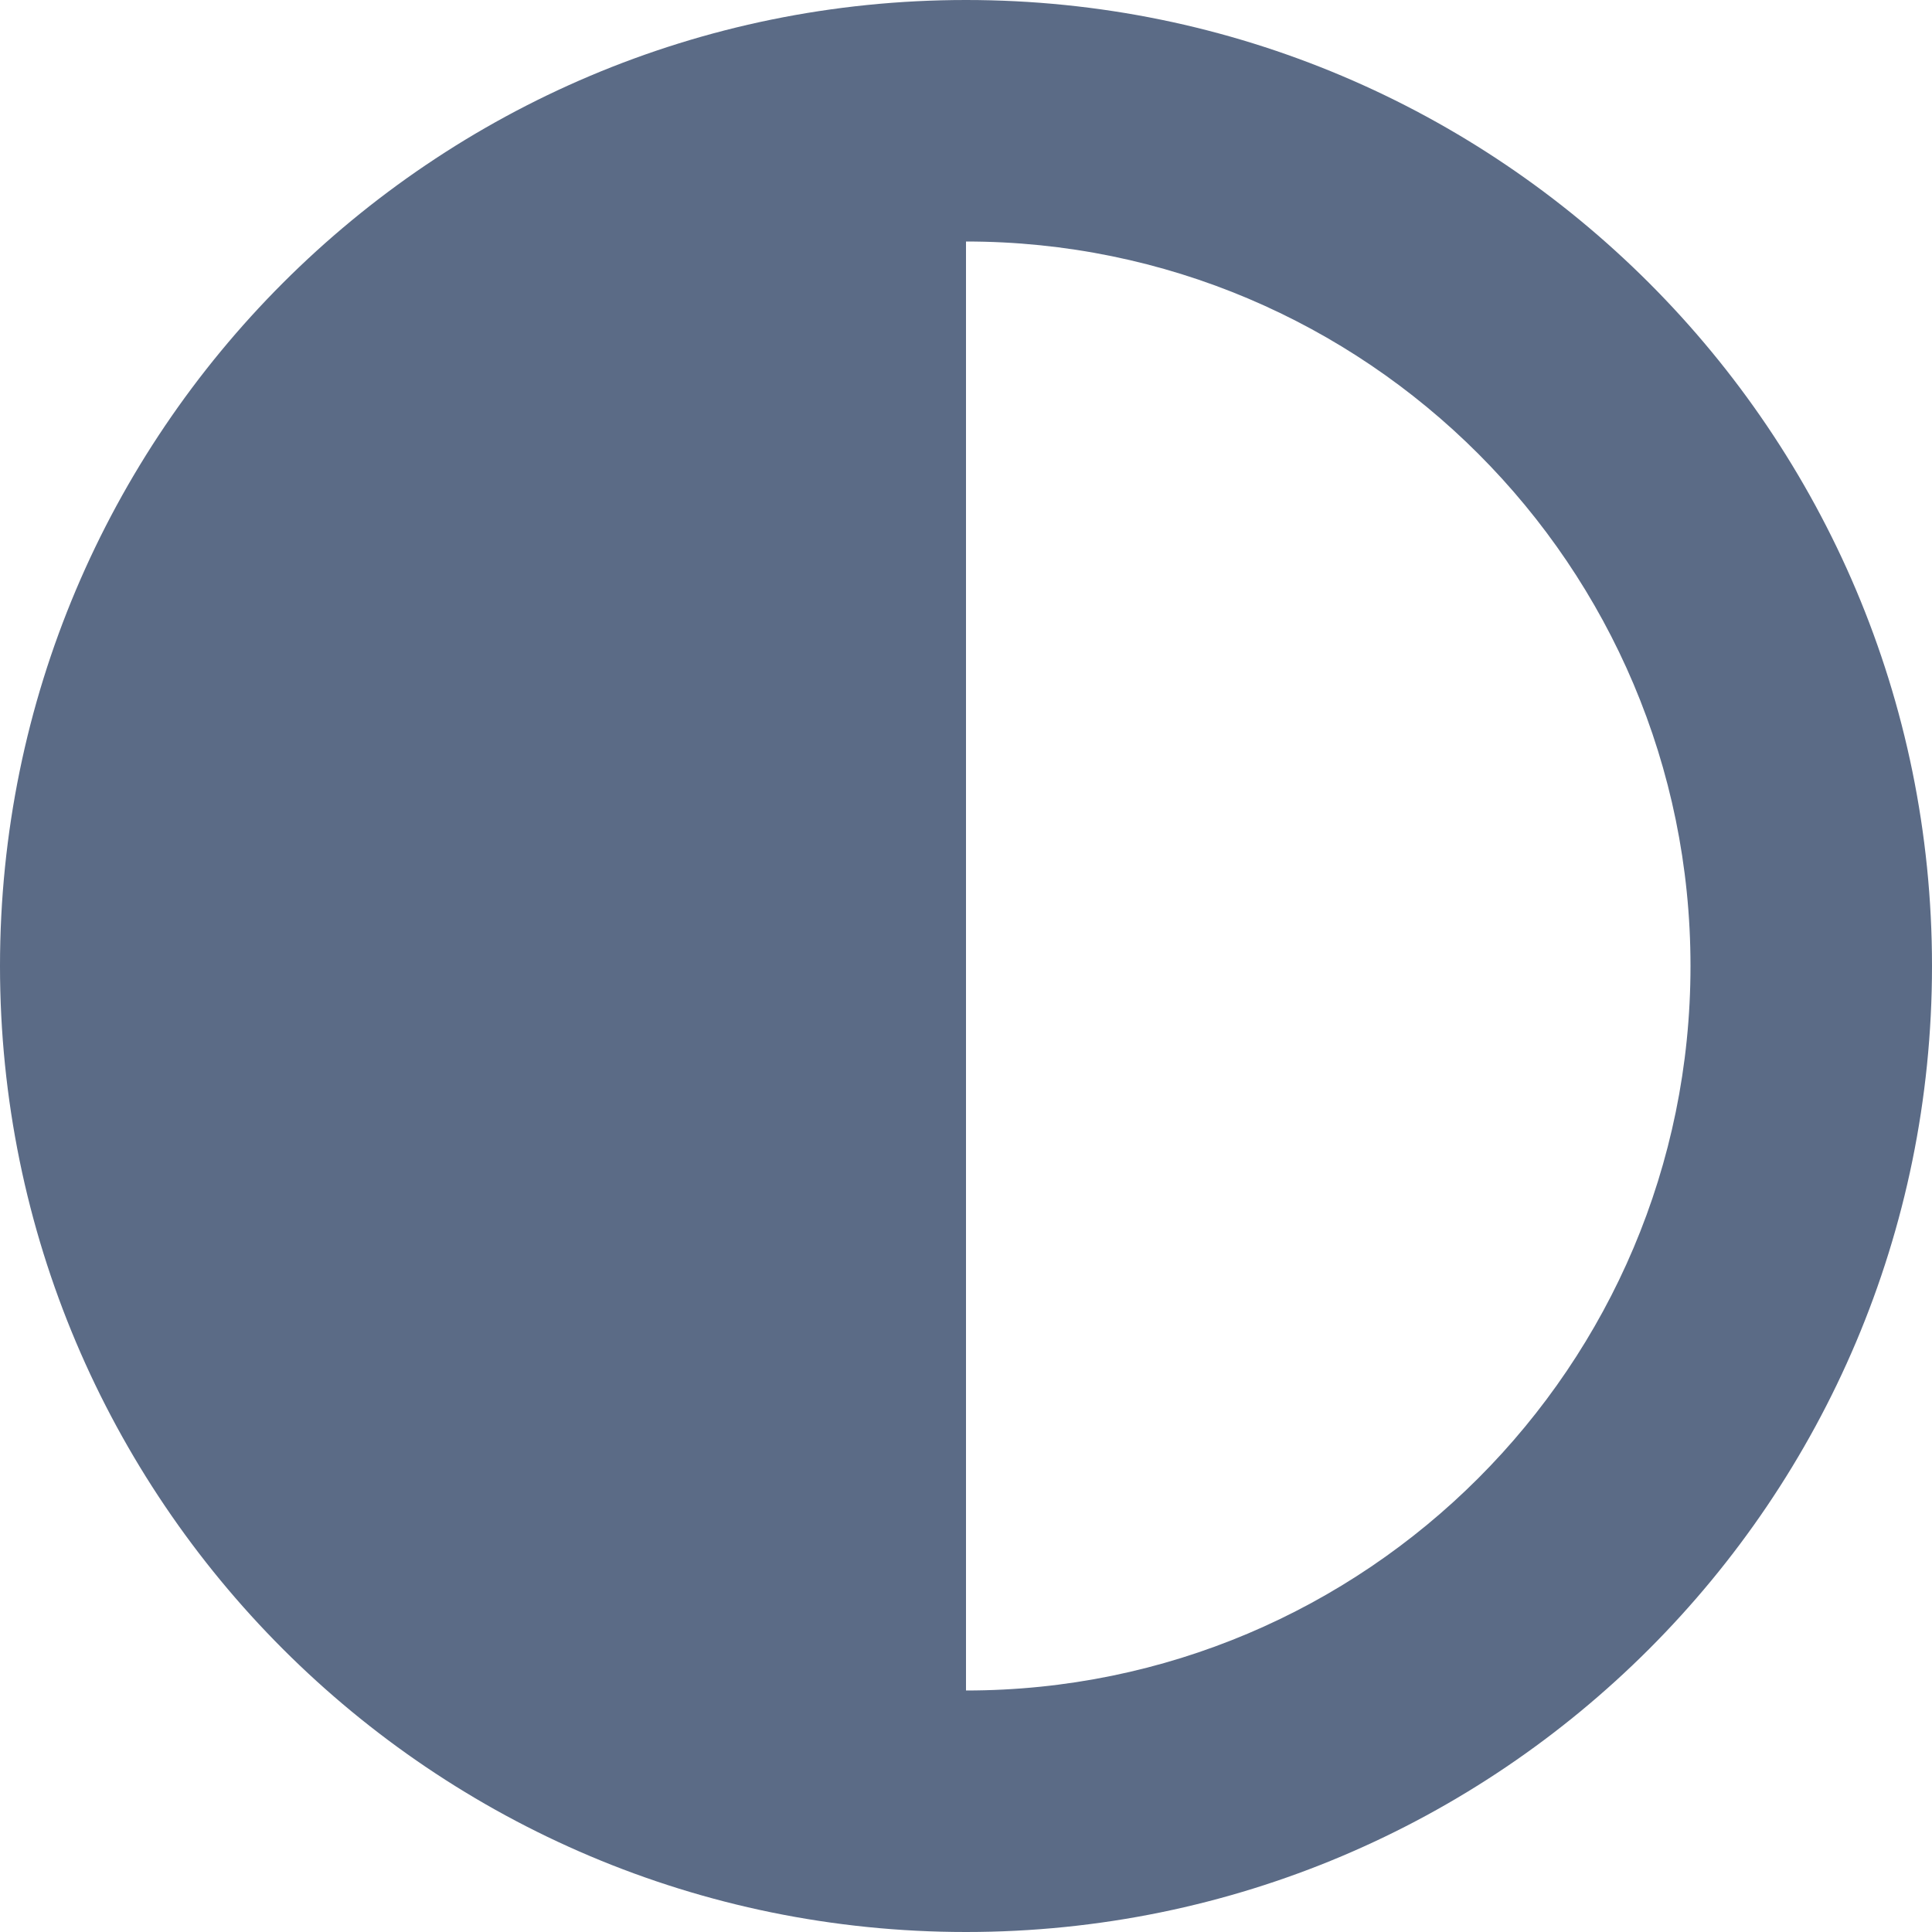
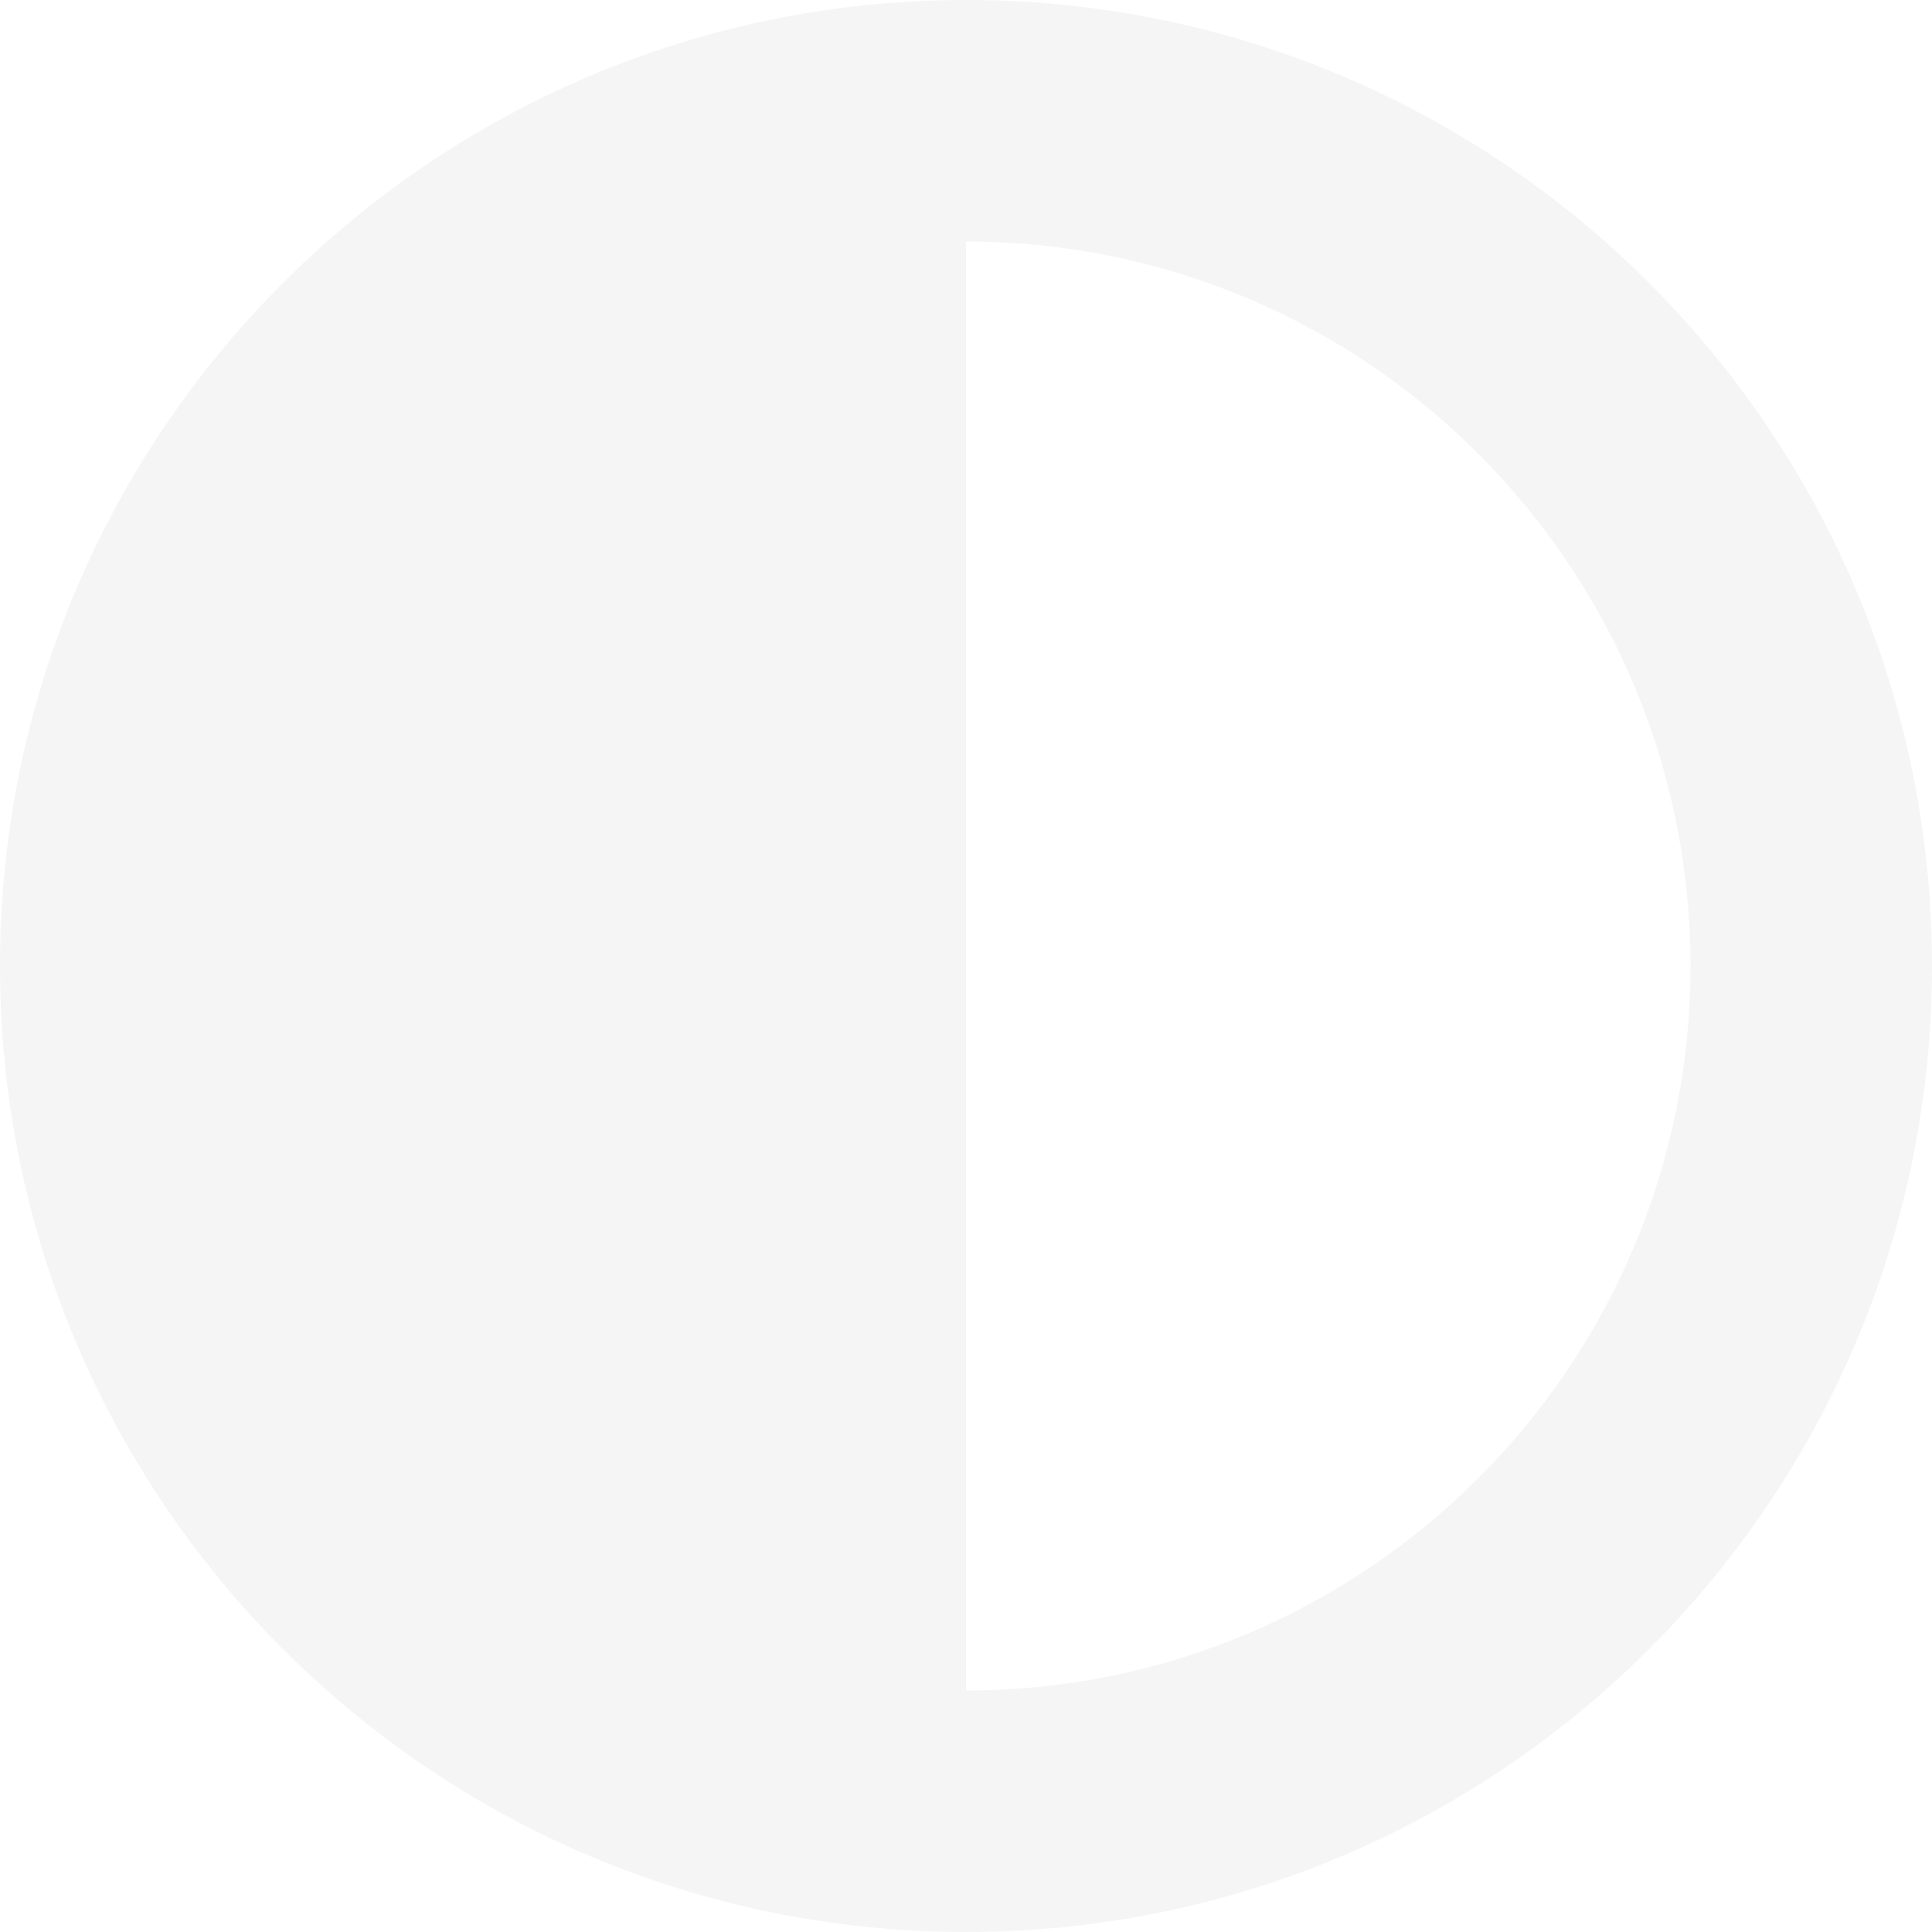
<svg xmlns="http://www.w3.org/2000/svg" height="1em" viewBox="0 0 512 512">
-   <style>svg{fill:#5b6b86}</style>
+   <style>svg{fill:#f5f5f5}</style>
  <path d="M448 256c0-106-86-192-192-192V448c106 0 192-86 192-192zM0 256a256 256 0 1 1 512 0A256 256 0 1 1 0 256z" />
</svg>
